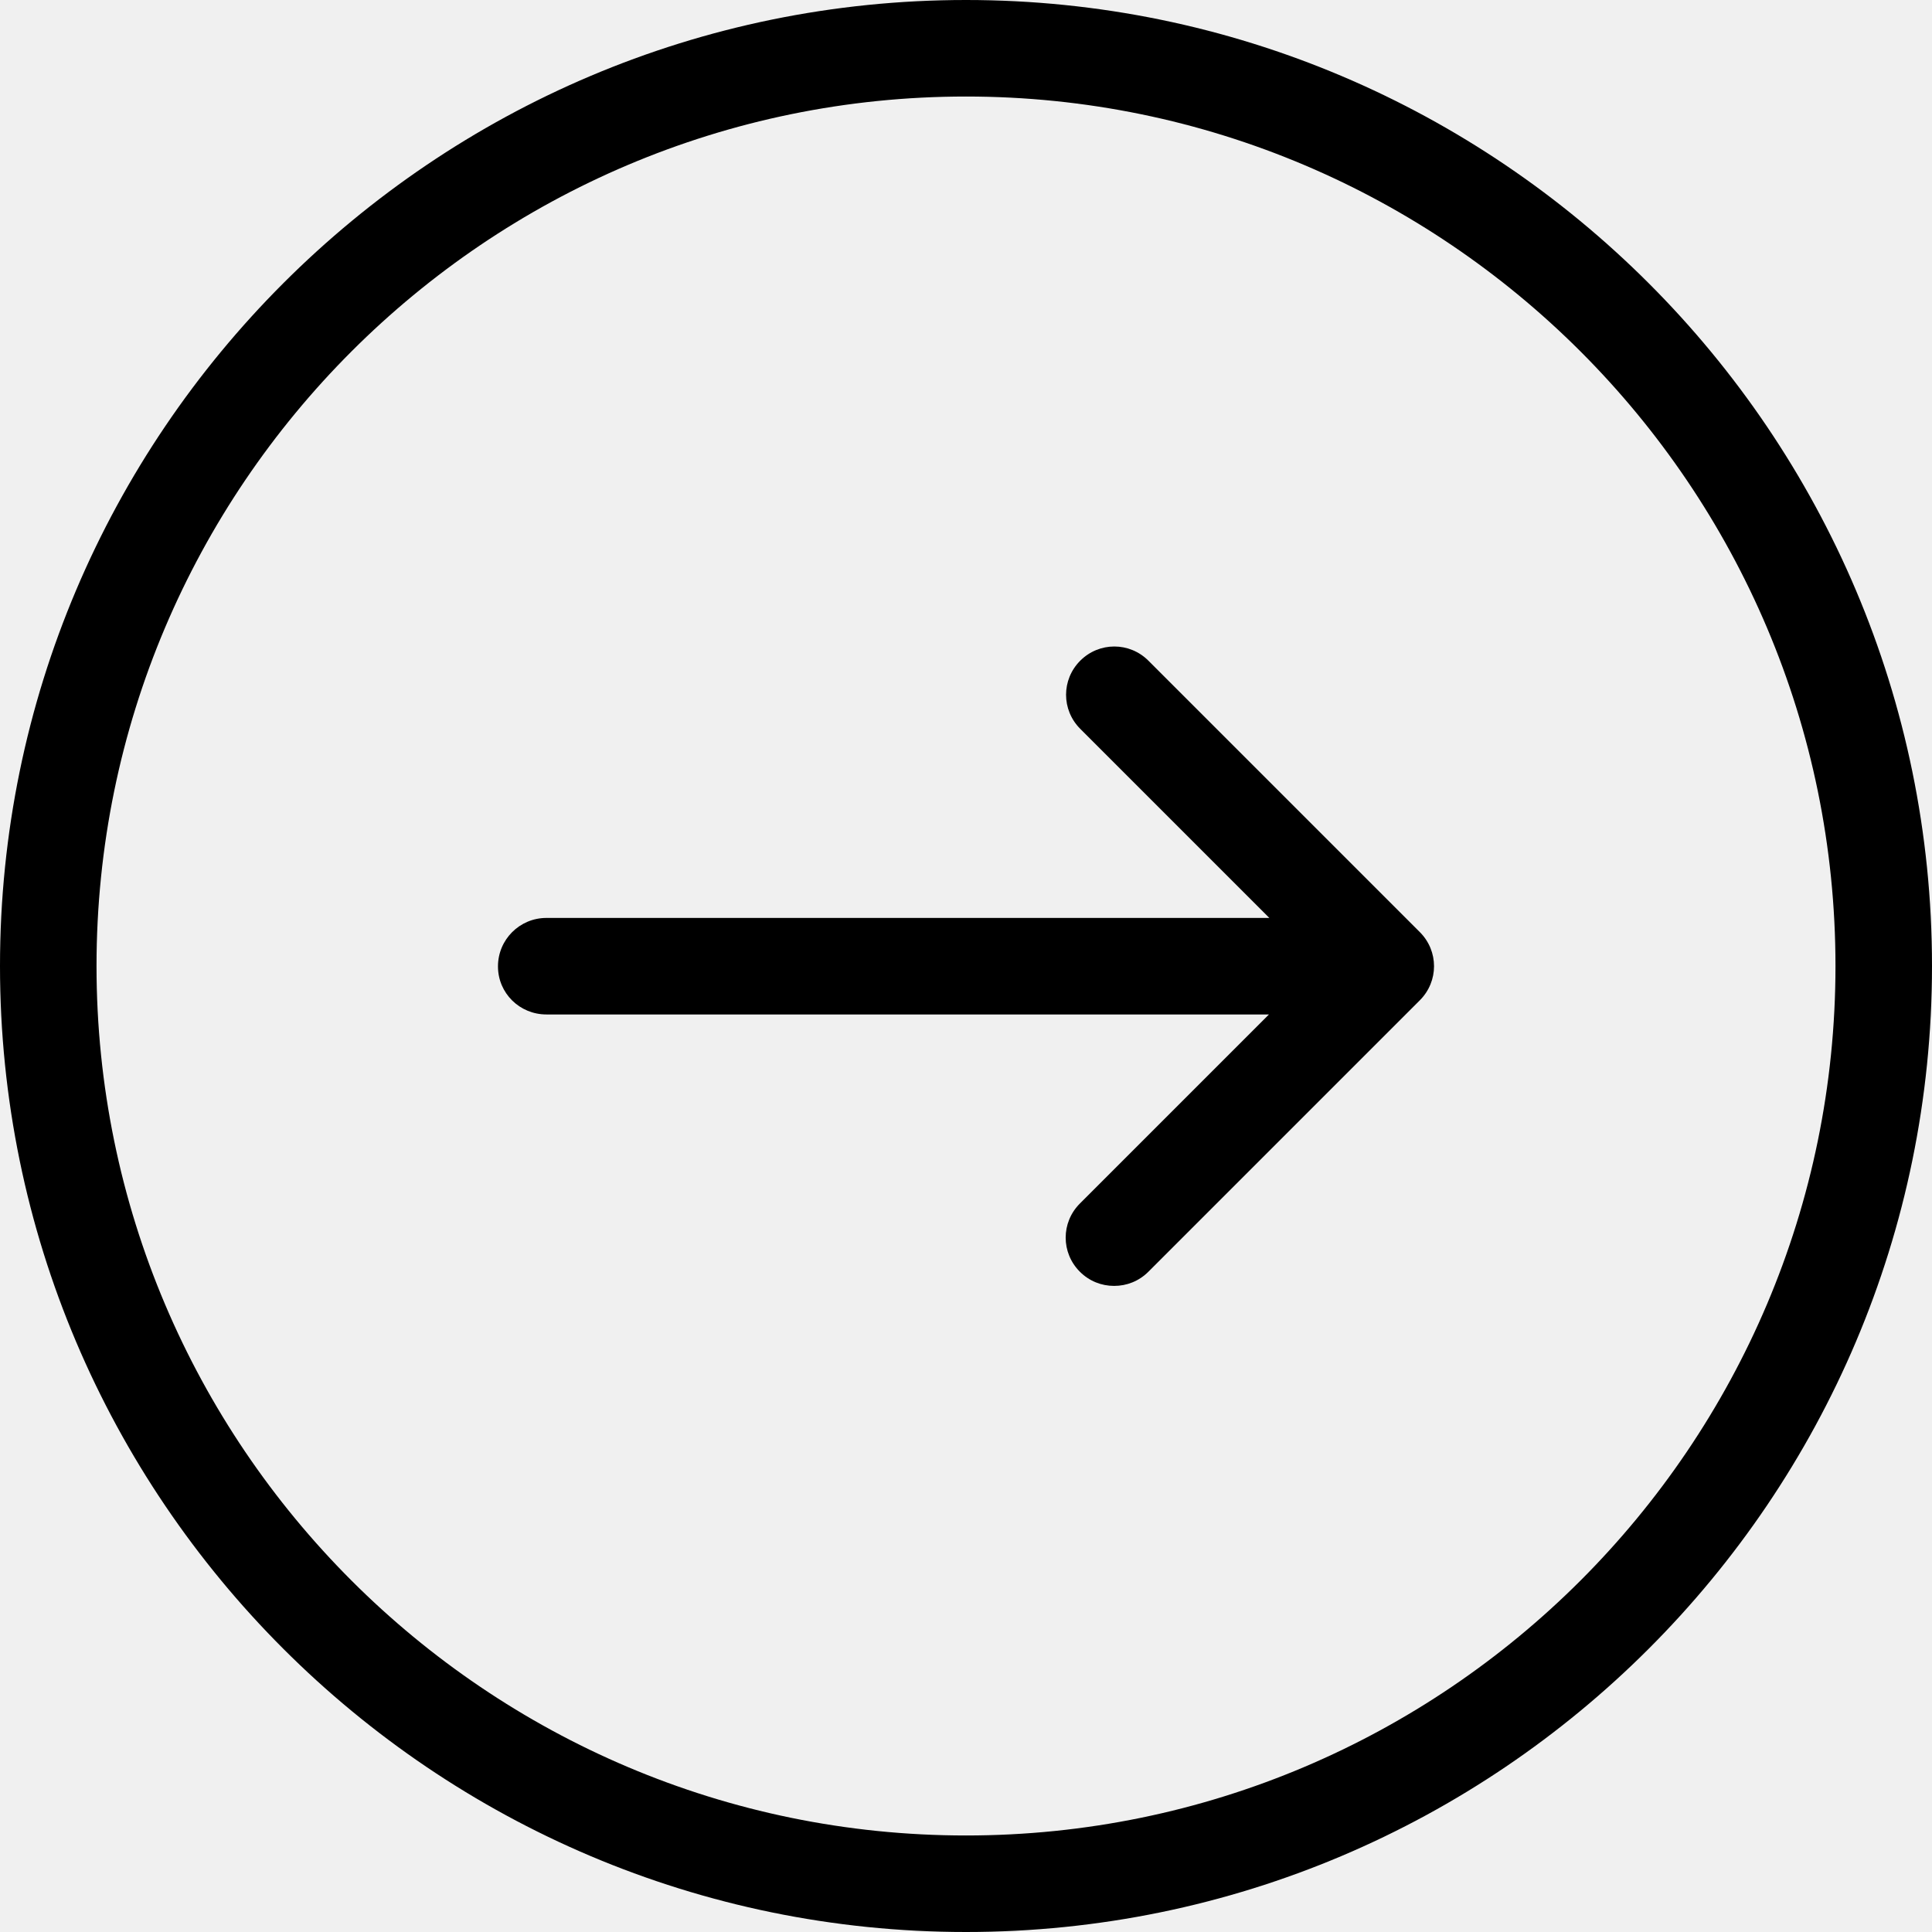
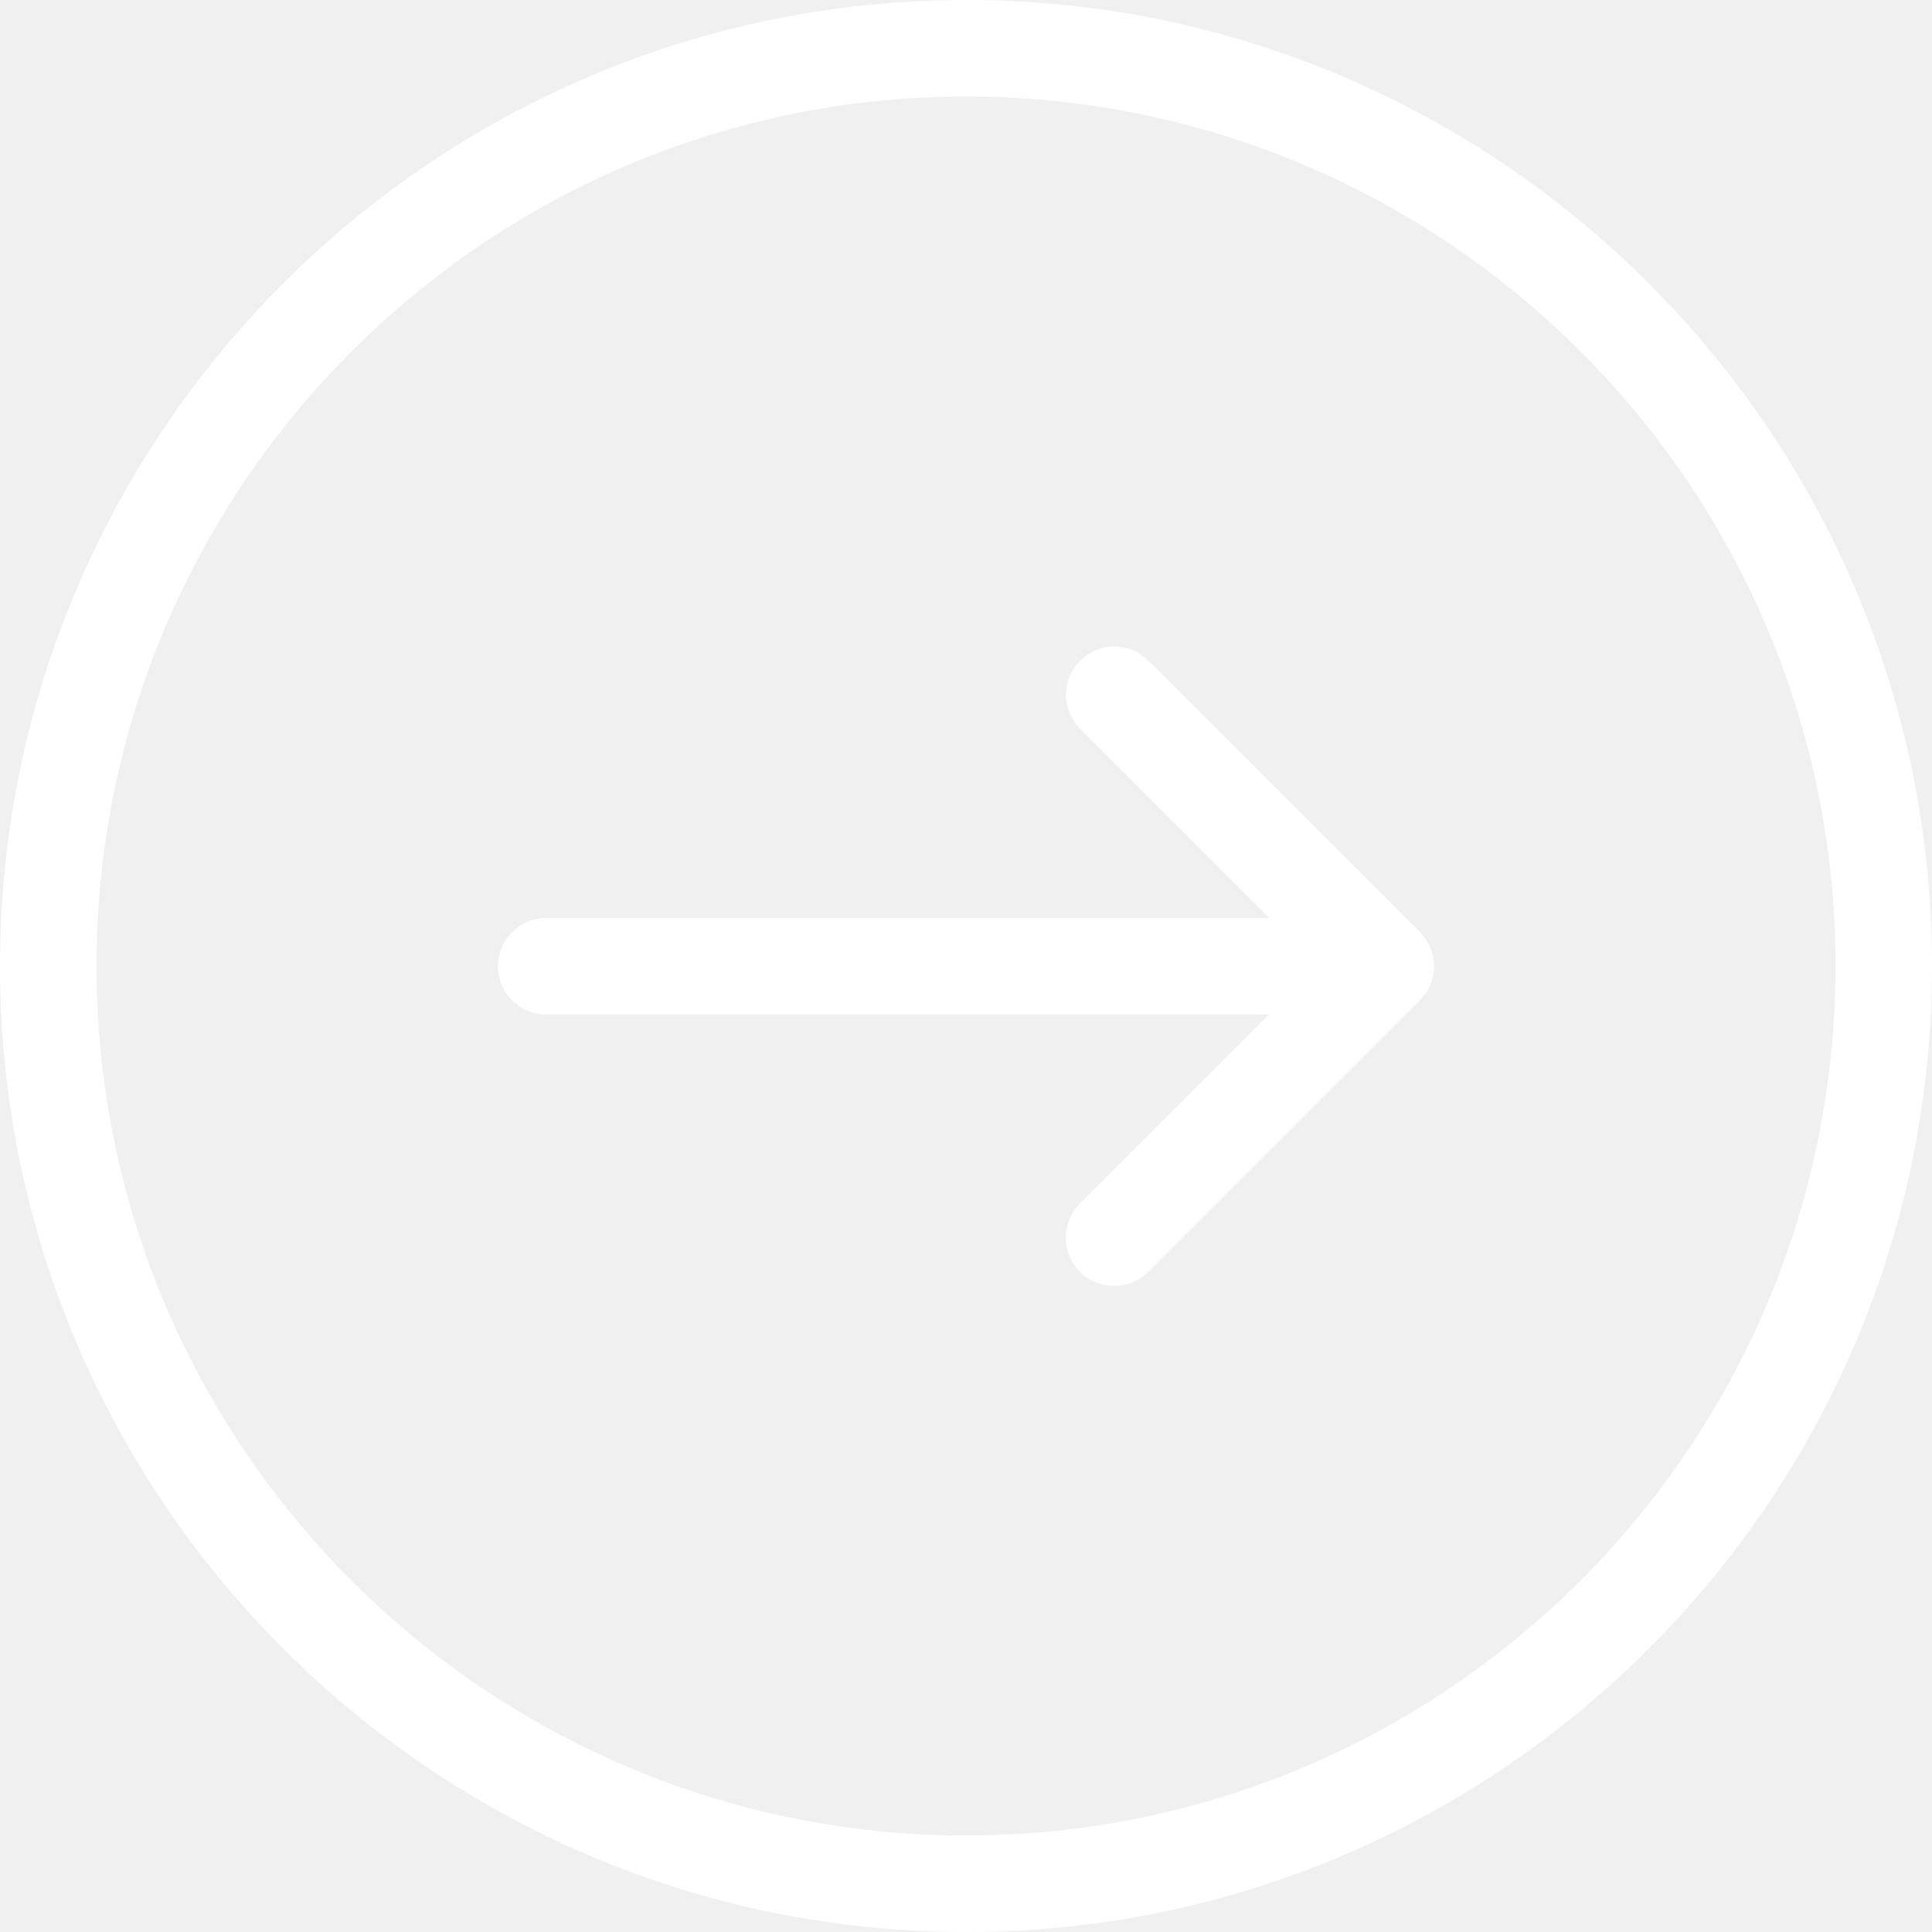
- <svg xmlns="http://www.w3.org/2000/svg" version="1.1" id="Capa_1" x="0px" y="0px" viewBox="0 0 490.4 490.4" style="enable-background:new 0 0 490.4 490.4;" xml:space="preserve">
+ <svg xmlns="http://www.w3.org/2000/svg" version="1.1" id="Capa_1" x="0px" y="0px" viewBox="0 0 490.4 490.4" style="enable-background:new 0 0 490.4 490.4;" xml:space="preserve" fill="white">
  <g>
    <g>
      <path d="M245.2,490.4c135.2,0,245.2-110,245.2-245.2S380.4,0,245.2,0S0,110,0,245.2S110,490.4,245.2,490.4z M245.2,24.5    c121.7,0,220.7,99,220.7,220.7s-99,220.7-220.7,220.7s-220.7-99-220.7-220.7S123.5,24.5,245.2,24.5z" />
      <path d="M138.7,257.5h183.4l-48,48c-4.8,4.8-4.8,12.5,0,17.3c2.4,2.4,5.5,3.6,8.7,3.6s6.3-1.2,8.7-3.6l68.9-68.9    c4.8-4.8,4.8-12.5,0-17.3l-68.9-68.9c-4.8-4.8-12.5-4.8-17.3,0s-4.8,12.5,0,17.3l48,48H138.7c-6.8,0-12.3,5.5-12.3,12.3    C126.4,252.1,131.9,257.5,138.7,257.5z" />
    </g>
  </g>
</svg>
